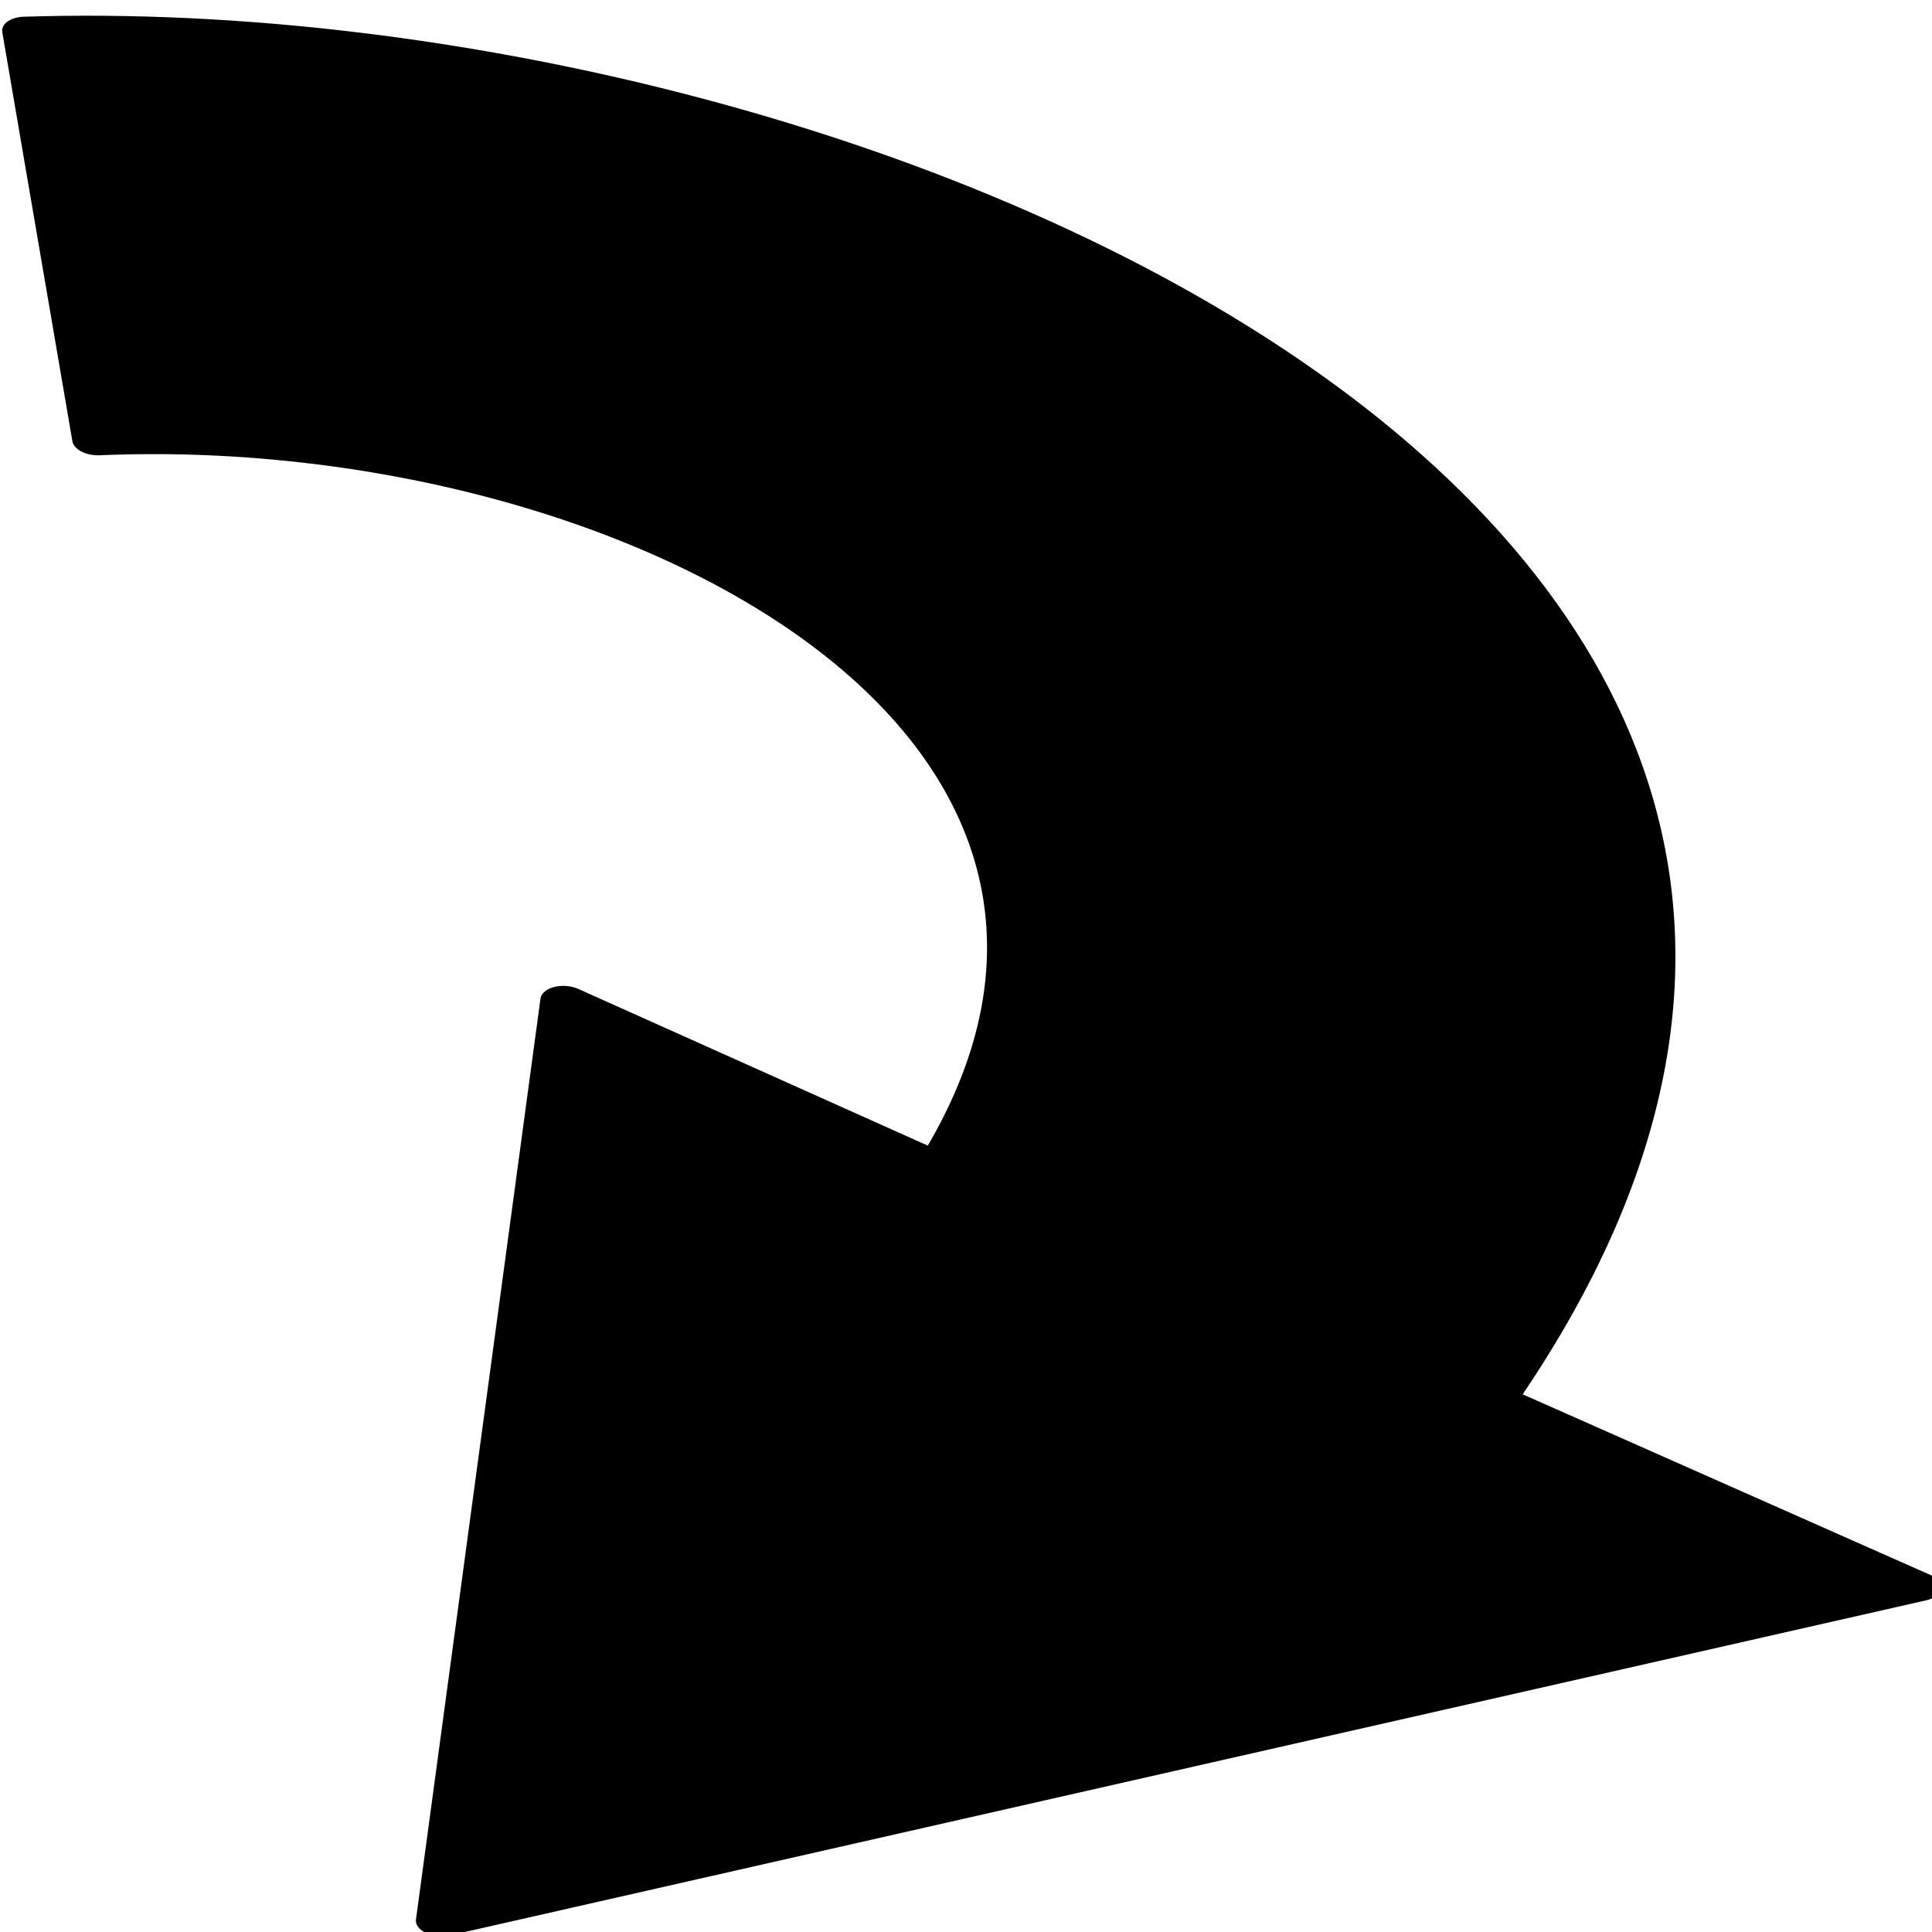
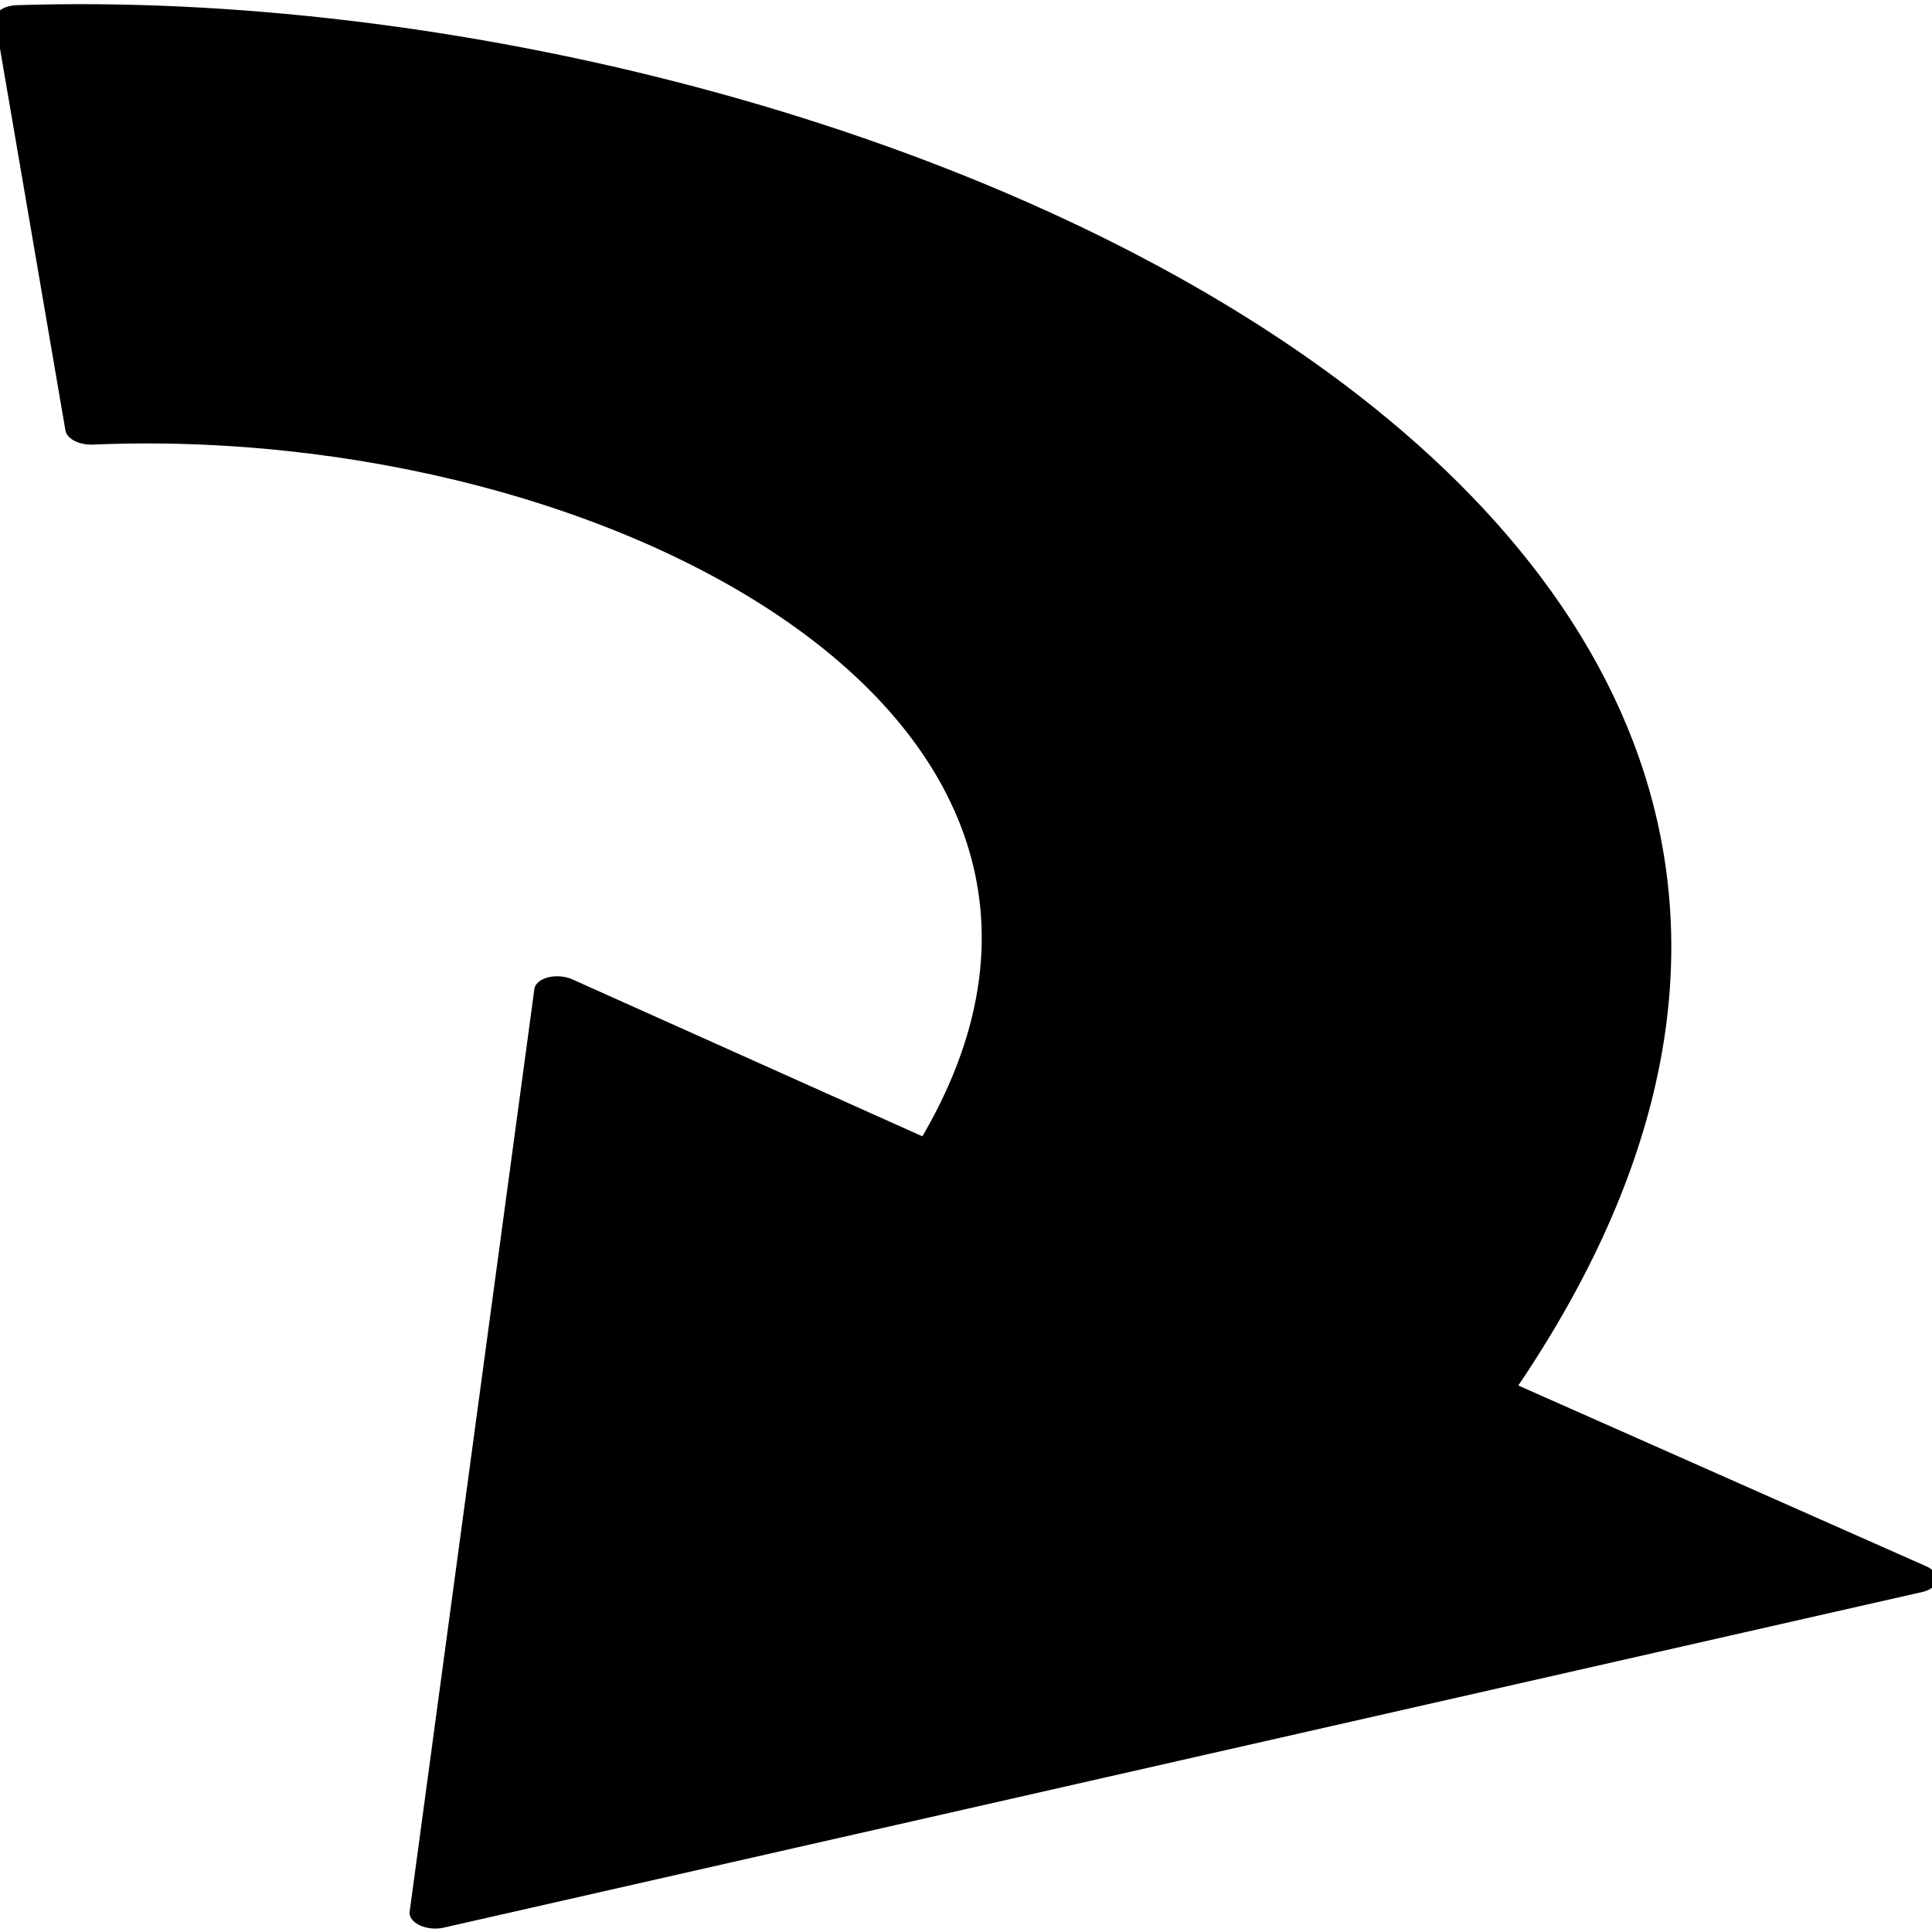
- <svg xmlns="http://www.w3.org/2000/svg" width="160" height="160" id="svg2" version="1.1">
+ <svg xmlns="http://www.w3.org/2000/svg" width="16" height="16" id="svg2" version="1.1">
  <defs id="defs4" />
-   <g id="layer0" transform="matrix(2.002105,-0.0526452,0.2060809,1.221597,-18.70925,-3.975685)">
+   <g id="layer0" transform="matrix(0.2005652,-0.005275,0.0206446,0.1224027,-1.932797,-0.4942446)">
    <path id="arrow" transform="matrix(-0.00163303,-0.999999,-0.999999,0.00163303,76.8989,134.01)" d="m 100.573,66.849 27.734,0 C 128.588,31.971 90.488,-14.532 33.337,16.118 L 19.89,0 0,63.15 61.913,51.524 49.866,37.256 c 29.135,-14.533 51.267,7.398 50.707,29.593 z" style="fill:#000000;fill-rule:evenodd;stroke:#000000;stroke-width:2;stroke-linecap:butt;stroke-linejoin:round" />
  </g>
</svg>
